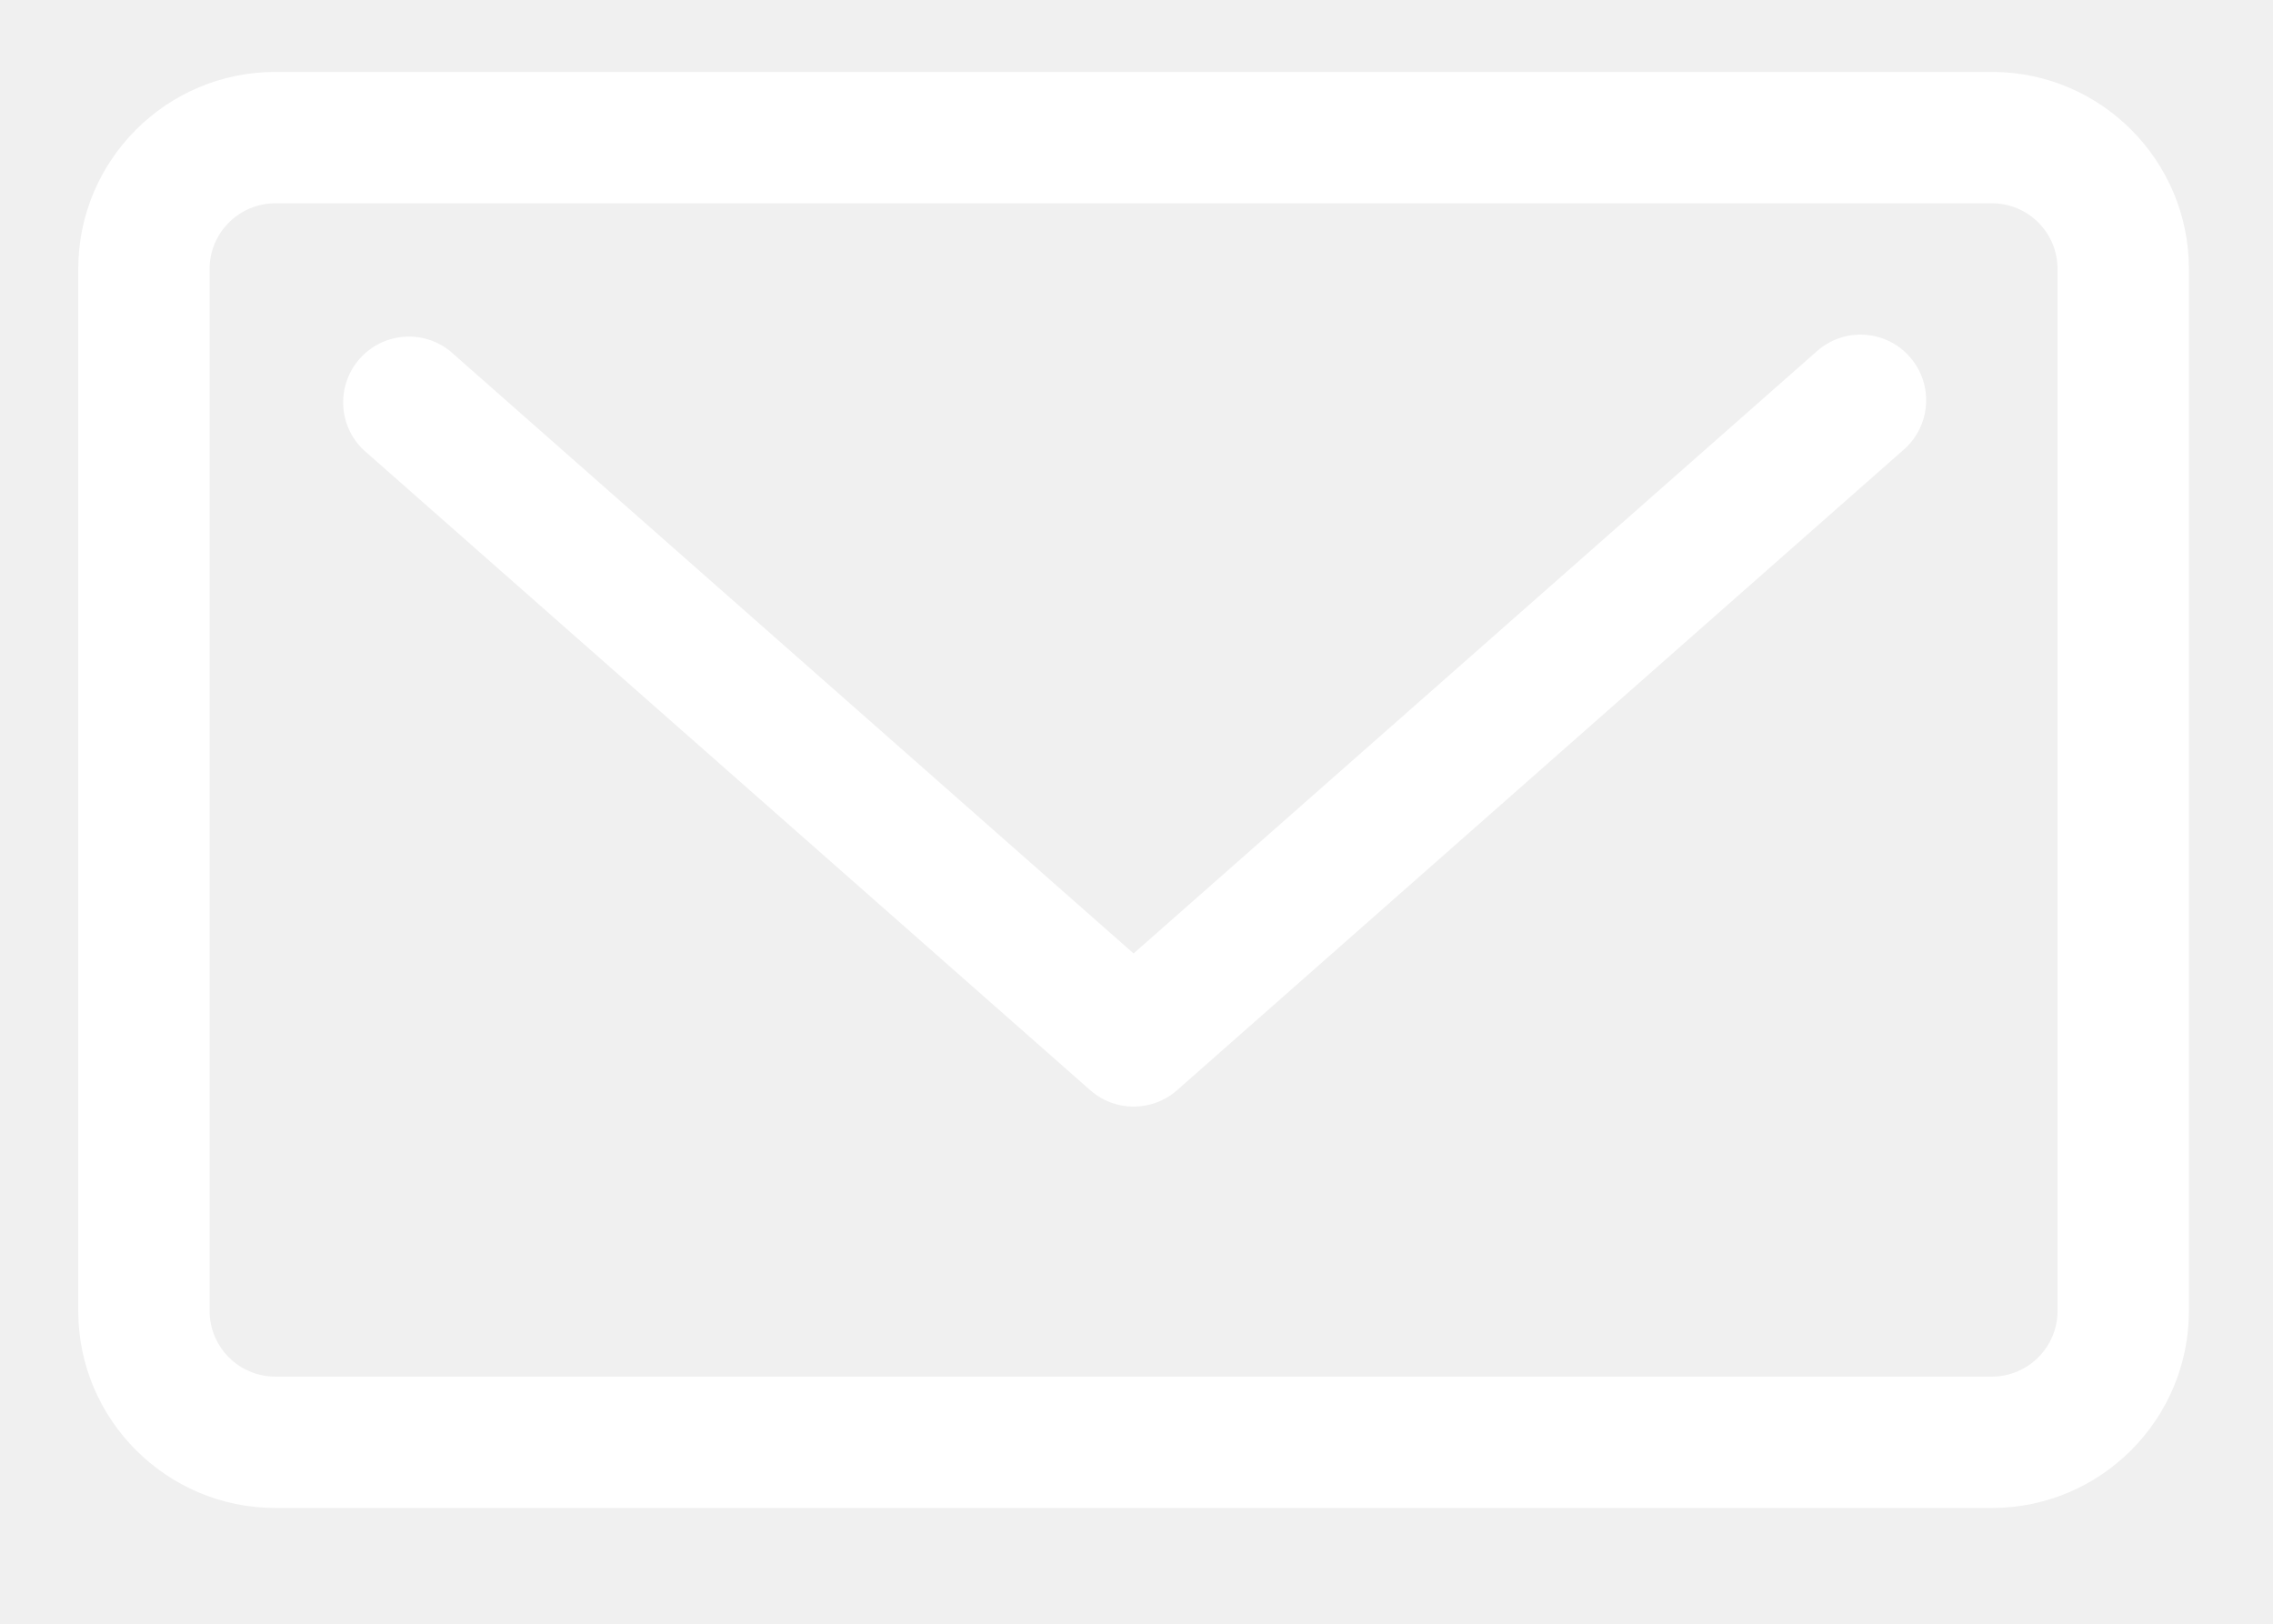
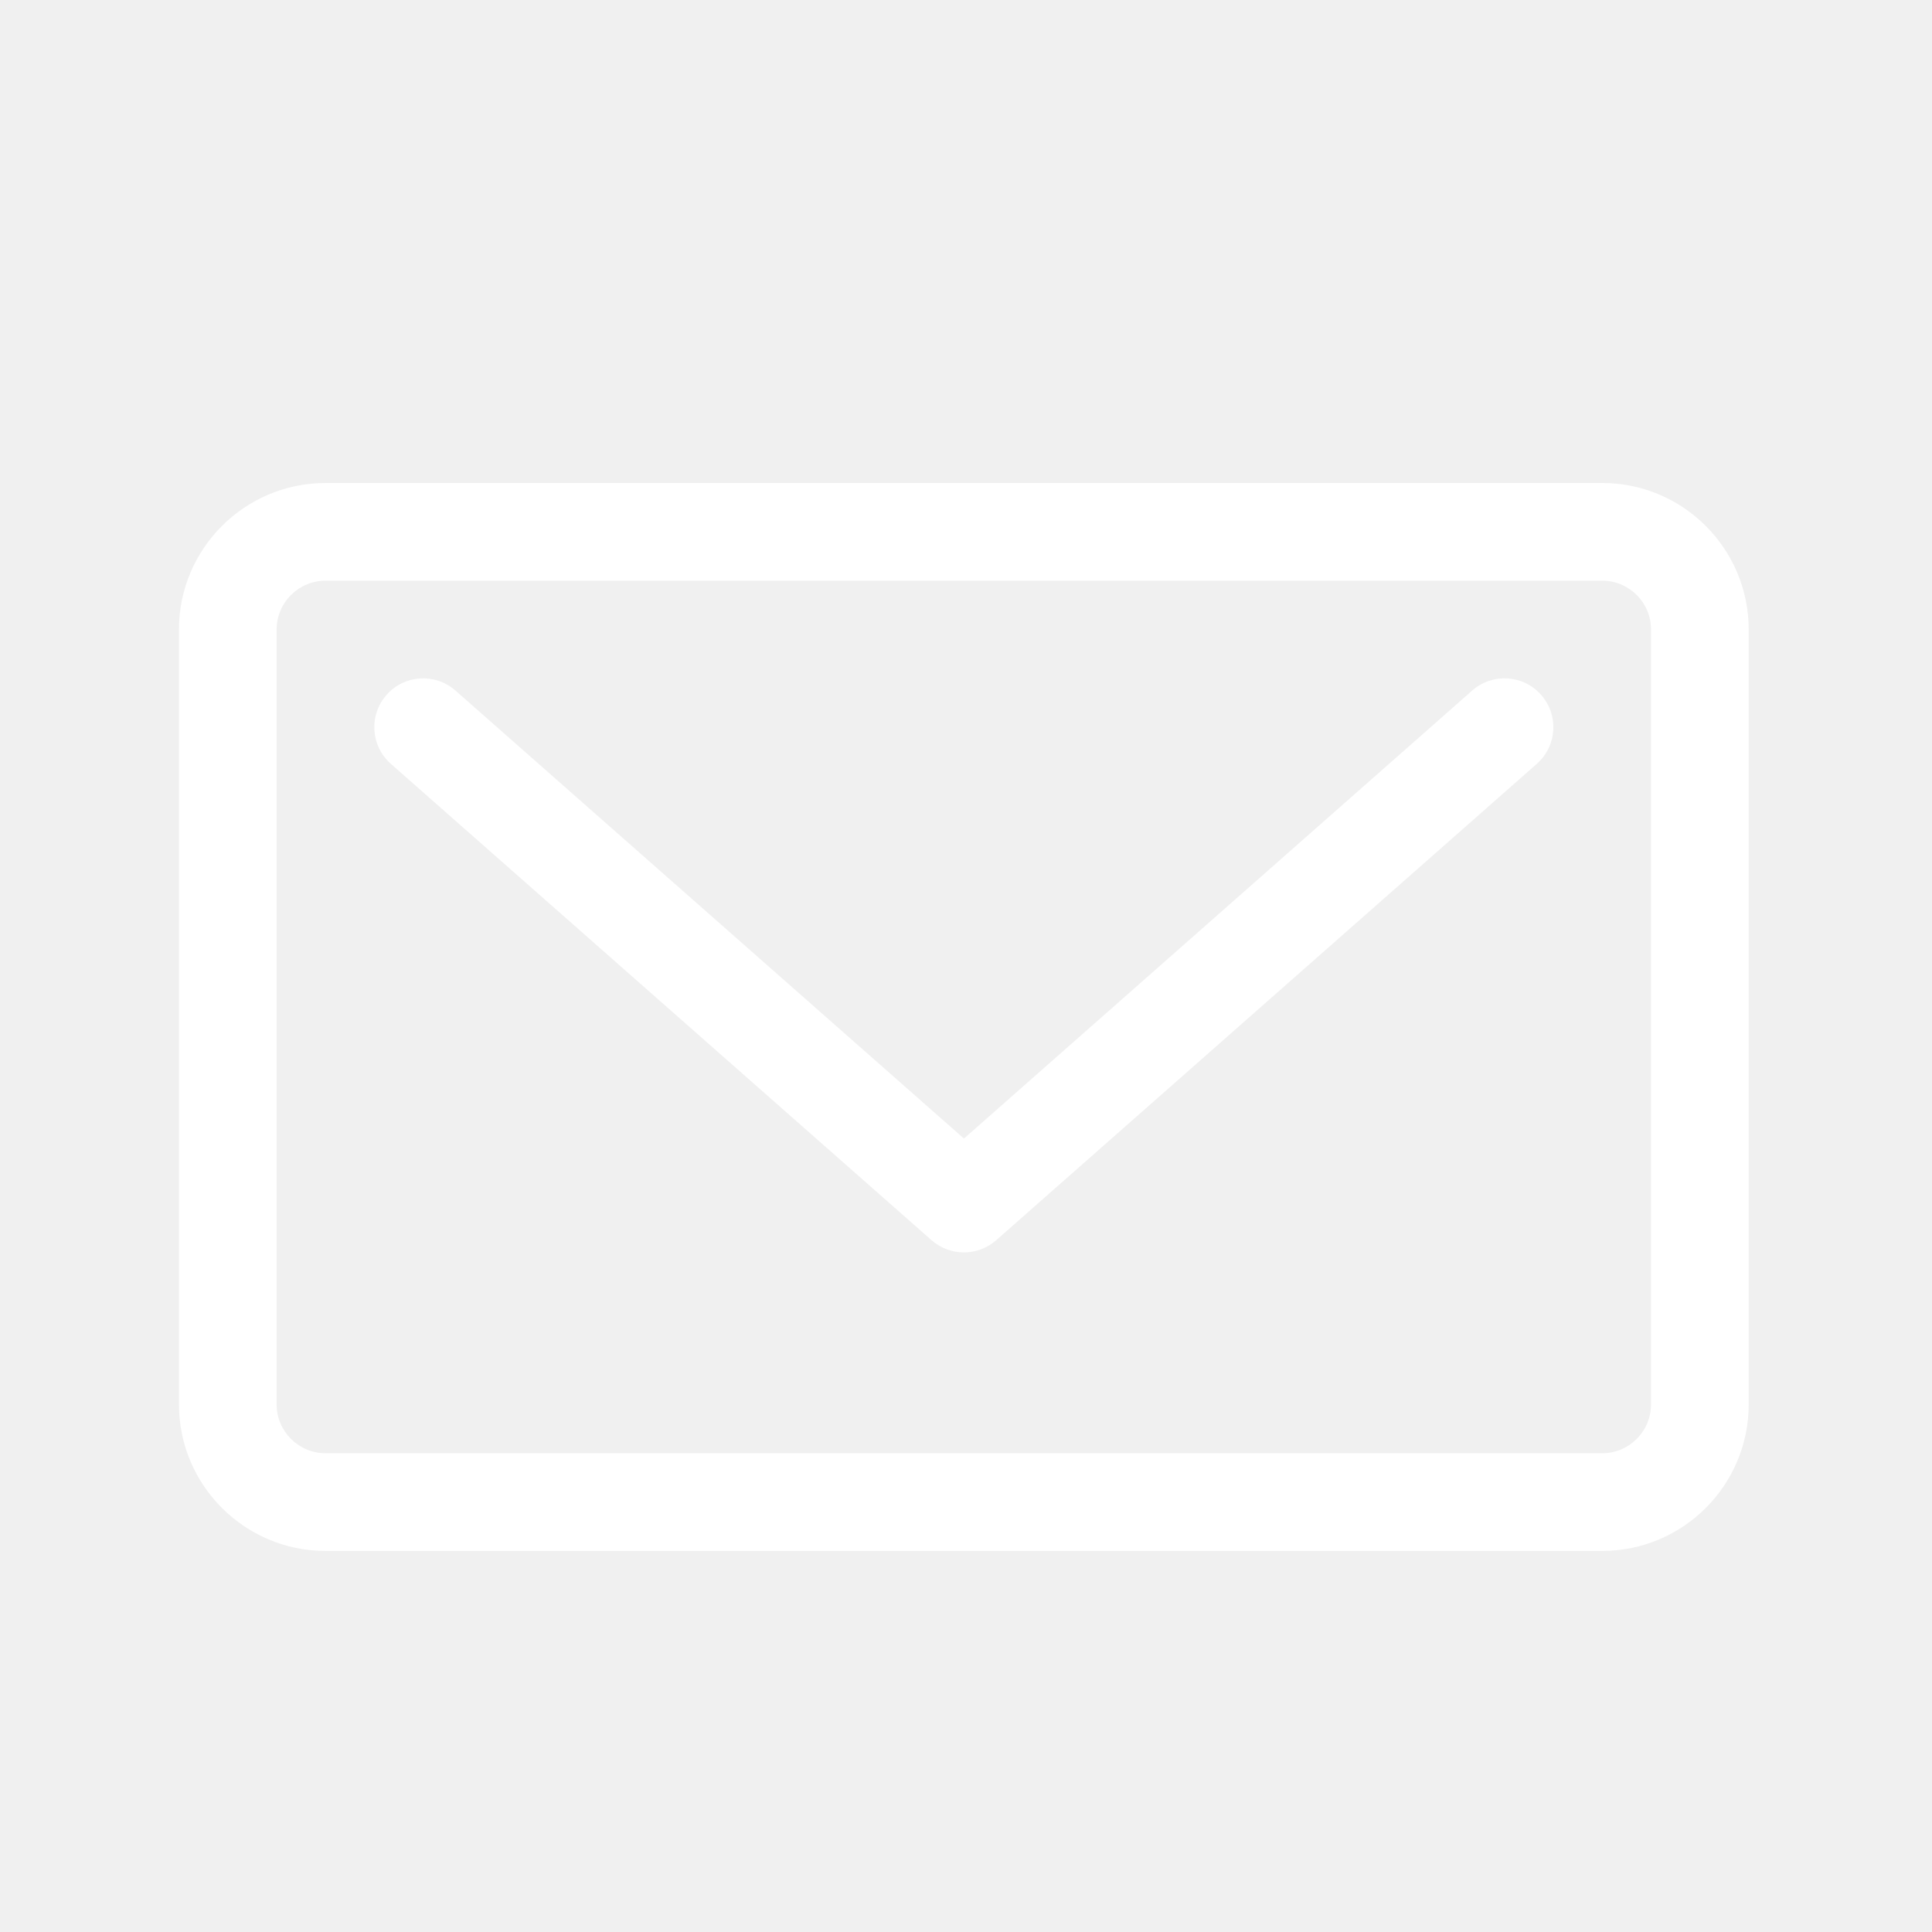
- <svg xmlns="http://www.w3.org/2000/svg" width="14" height="10" fill="none">
-   <path d="M11.192 2.162l-4.21 3.71-4.21-3.71a.405.405 0 00-.535.607l4.478 3.945a.404.404 0 00.535 0l4.477-3.946a.404.404 0 10-.535-.606z" fill="#fff" />
-   <path d="M12.269.443H1.696C1.026.443.482.987.482 1.656v6.418c0 .669.545 1.213 1.214 1.213h10.573c.669 0 1.213-.544 1.213-1.213V1.656c0-.669-.544-1.213-1.213-1.213zm.404 7.63a.405.405 0 01-.404.405H1.696a.405.405 0 01-.405-.404V1.656c0-.223.182-.404.405-.404h10.573c.223 0 .404.181.404.404v6.418z" fill="#fff" />
+ <svg xmlns="http://www.w3.org/2000/svg" width="16" height="16" viewBox="0 0 16 16" fill="none">
+   <mask id="mask0" mask-type="alpha" maskUnits="userSpaceOnUse" x="0" y="0" width="16" height="16">
+     <rect width="16" height="16" fill="#C4C4C4" />
+   </mask>
+   <g mask="url(#mask0)">
+     <path d="M12.192 5.719L7.983 9.429L3.772 5.719C3.604 5.571 3.349 5.587 3.201 5.755C3.053 5.923 3.069 6.178 3.237 6.326L7.715 10.271C7.792 10.338 7.887 10.372 7.983 10.372C8.078 10.372 8.174 10.338 8.25 10.271L12.727 6.326C12.895 6.178 12.911 5.923 12.763 5.755C12.616 5.587 12.36 5.571 12.192 5.719Z" fill="white" />
+     <path d="M13.269 4H2.696C2.027 4 1.482 4.544 1.482 5.213V11.631C1.482 12.3 2.027 12.844 2.696 12.844H13.269C13.938 12.844 14.482 12.3 14.482 11.631V5.213C14.482 4.544 13.938 4 13.269 4ZM13.673 11.631C13.673 11.854 13.492 12.035 13.269 12.035H2.696C2.473 12.035 2.291 11.854 2.291 11.631V5.213C2.291 4.99 2.473 4.809 2.696 4.809H13.269C13.492 4.809 13.673 4.99 13.673 5.213V11.631Z" fill="white" />
+   </g>
</svg>
